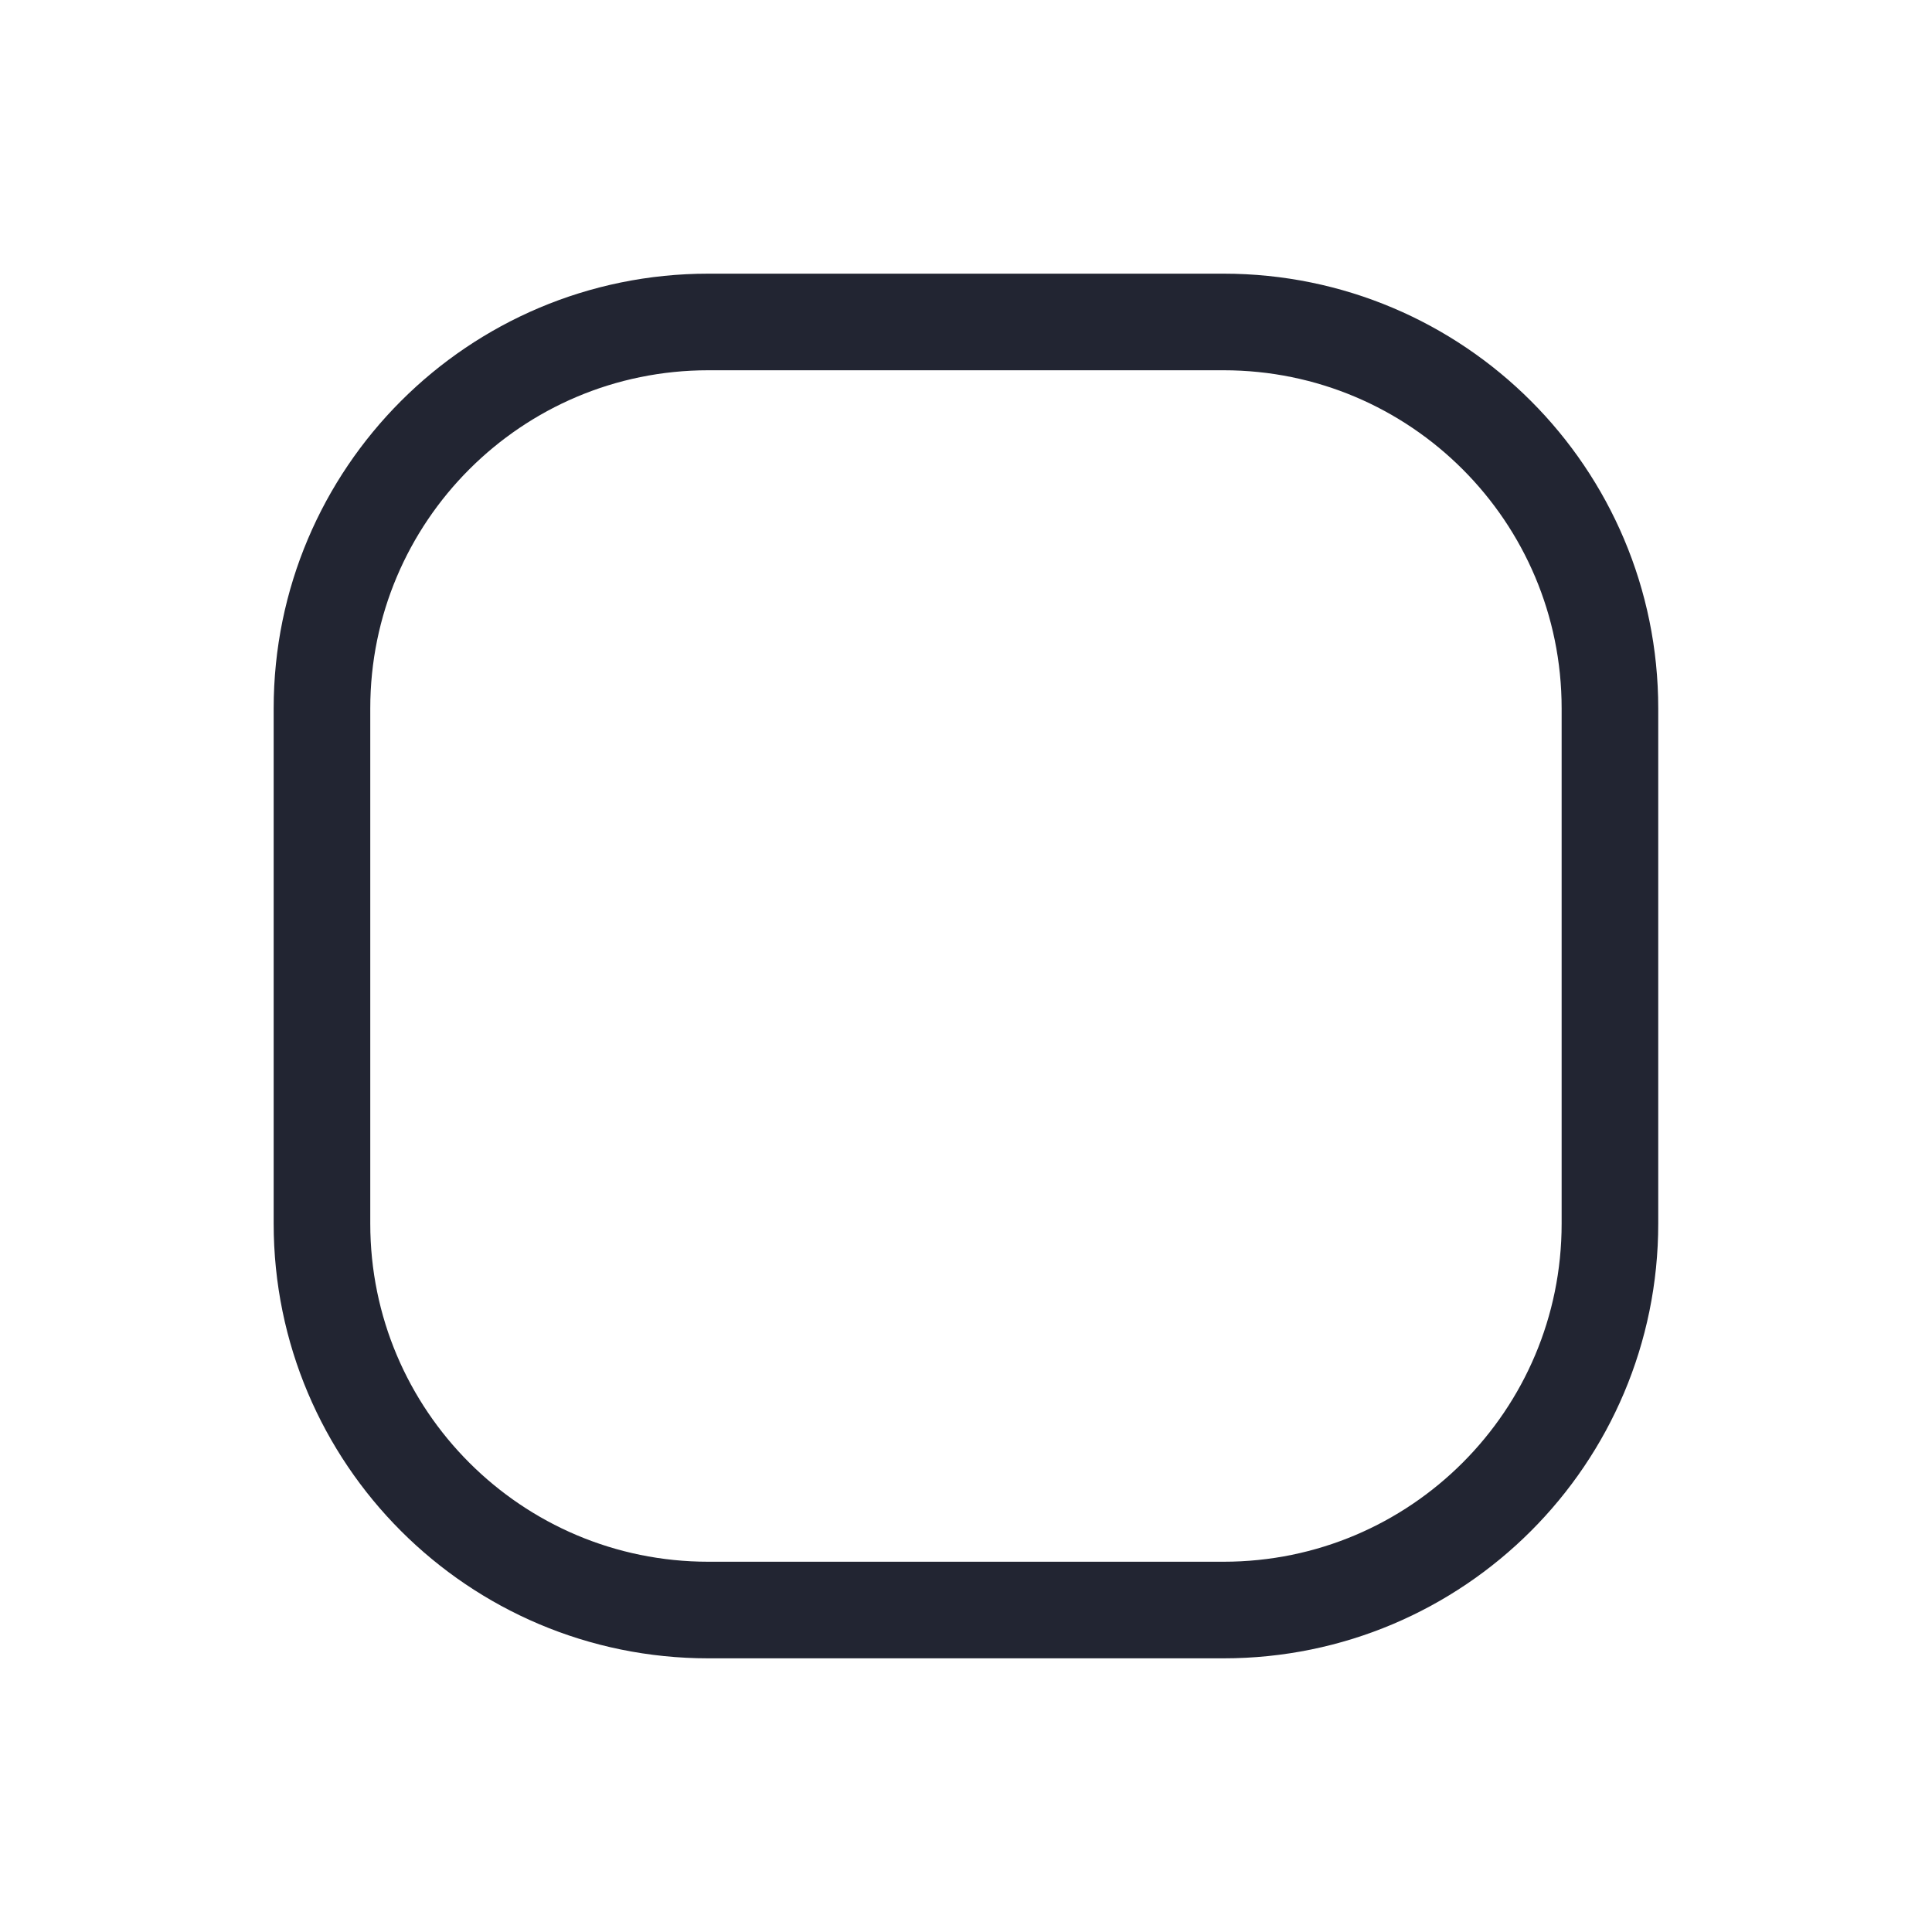
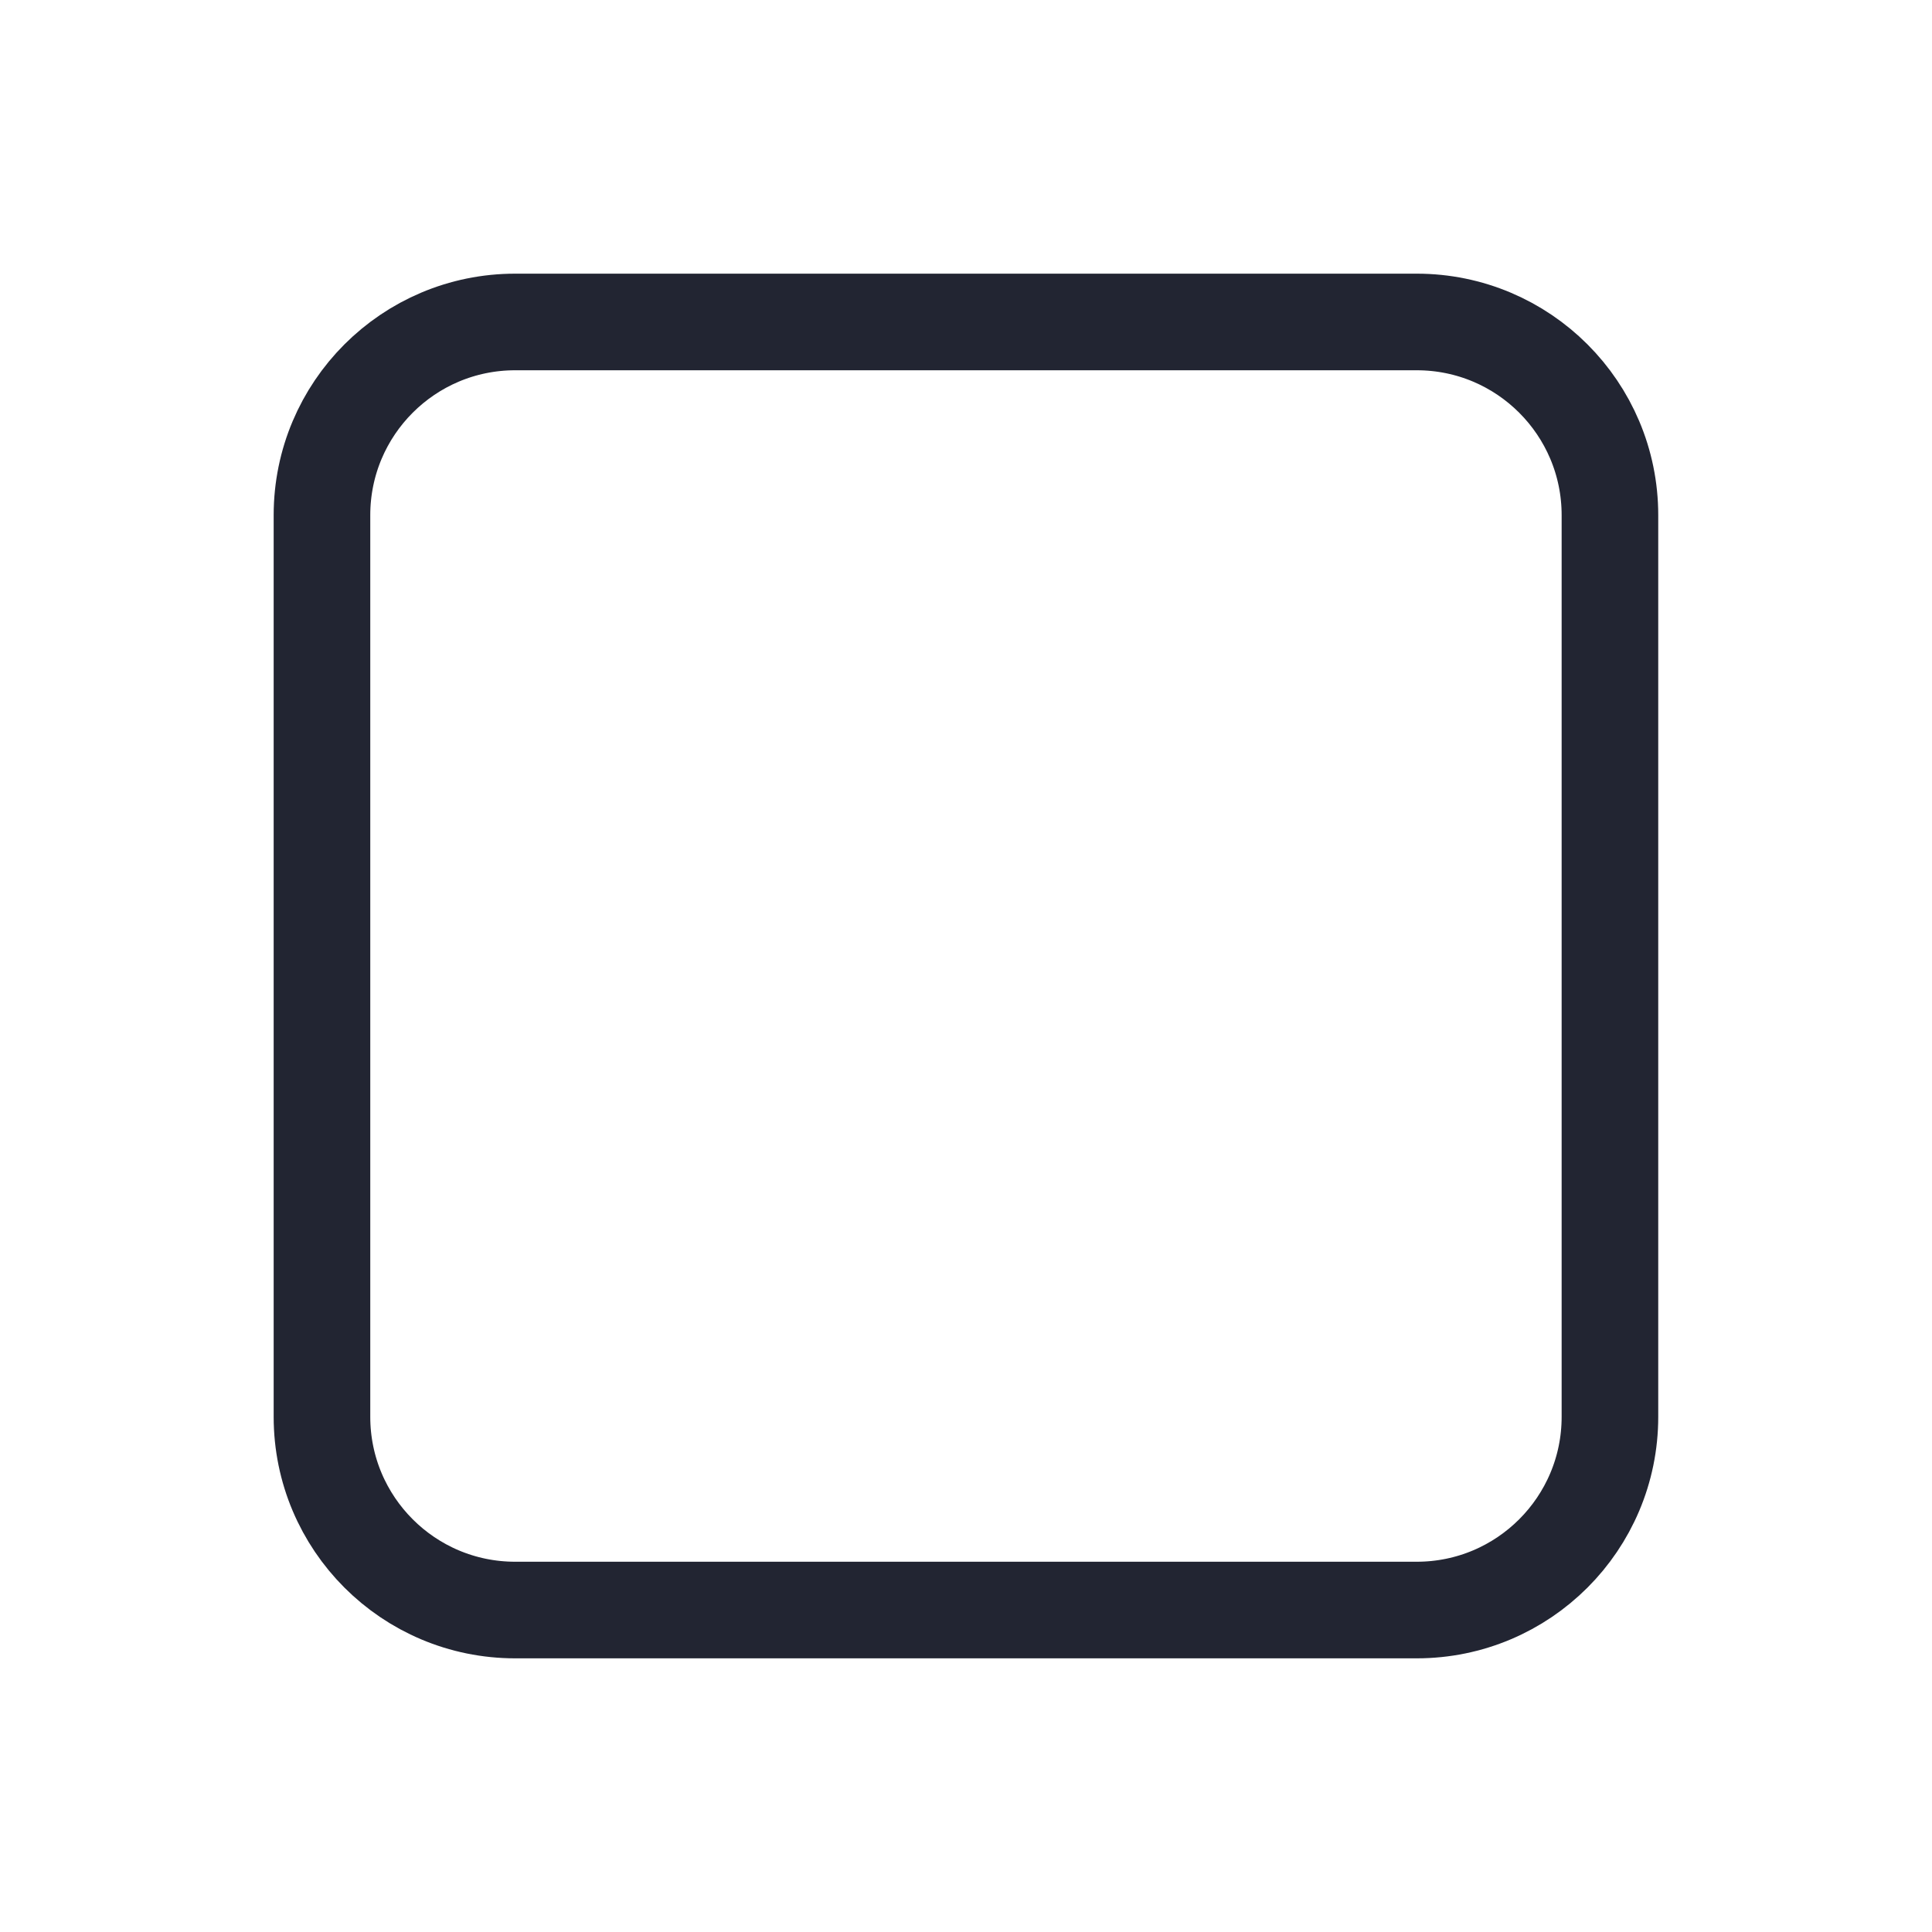
<svg xmlns="http://www.w3.org/2000/svg" width="20" height="20" viewBox="0 0 20 20" fill="none">
-   <path d="M12.666 3.333H7.333C5.124 3.333 3.333 5.124 3.333 7.333V12.667C3.333 14.876 5.124 16.667 7.333 16.667H12.666C14.876 16.667 16.666 14.876 16.666 12.667V7.333C16.666 5.124 14.876 3.333 12.666 3.333Z" stroke="#222532" />
+   <path d="M14.666 3.333H5.333C4.228 3.333 3.333 4.229 3.333 5.333V14.667C3.333 15.771 4.228 16.667 5.333 16.667H14.666C15.771 16.667 16.666 15.771 16.666 14.667V5.333C16.666 4.229 15.771 3.333 14.666 3.333Z" stroke="#222532" />
</svg>
